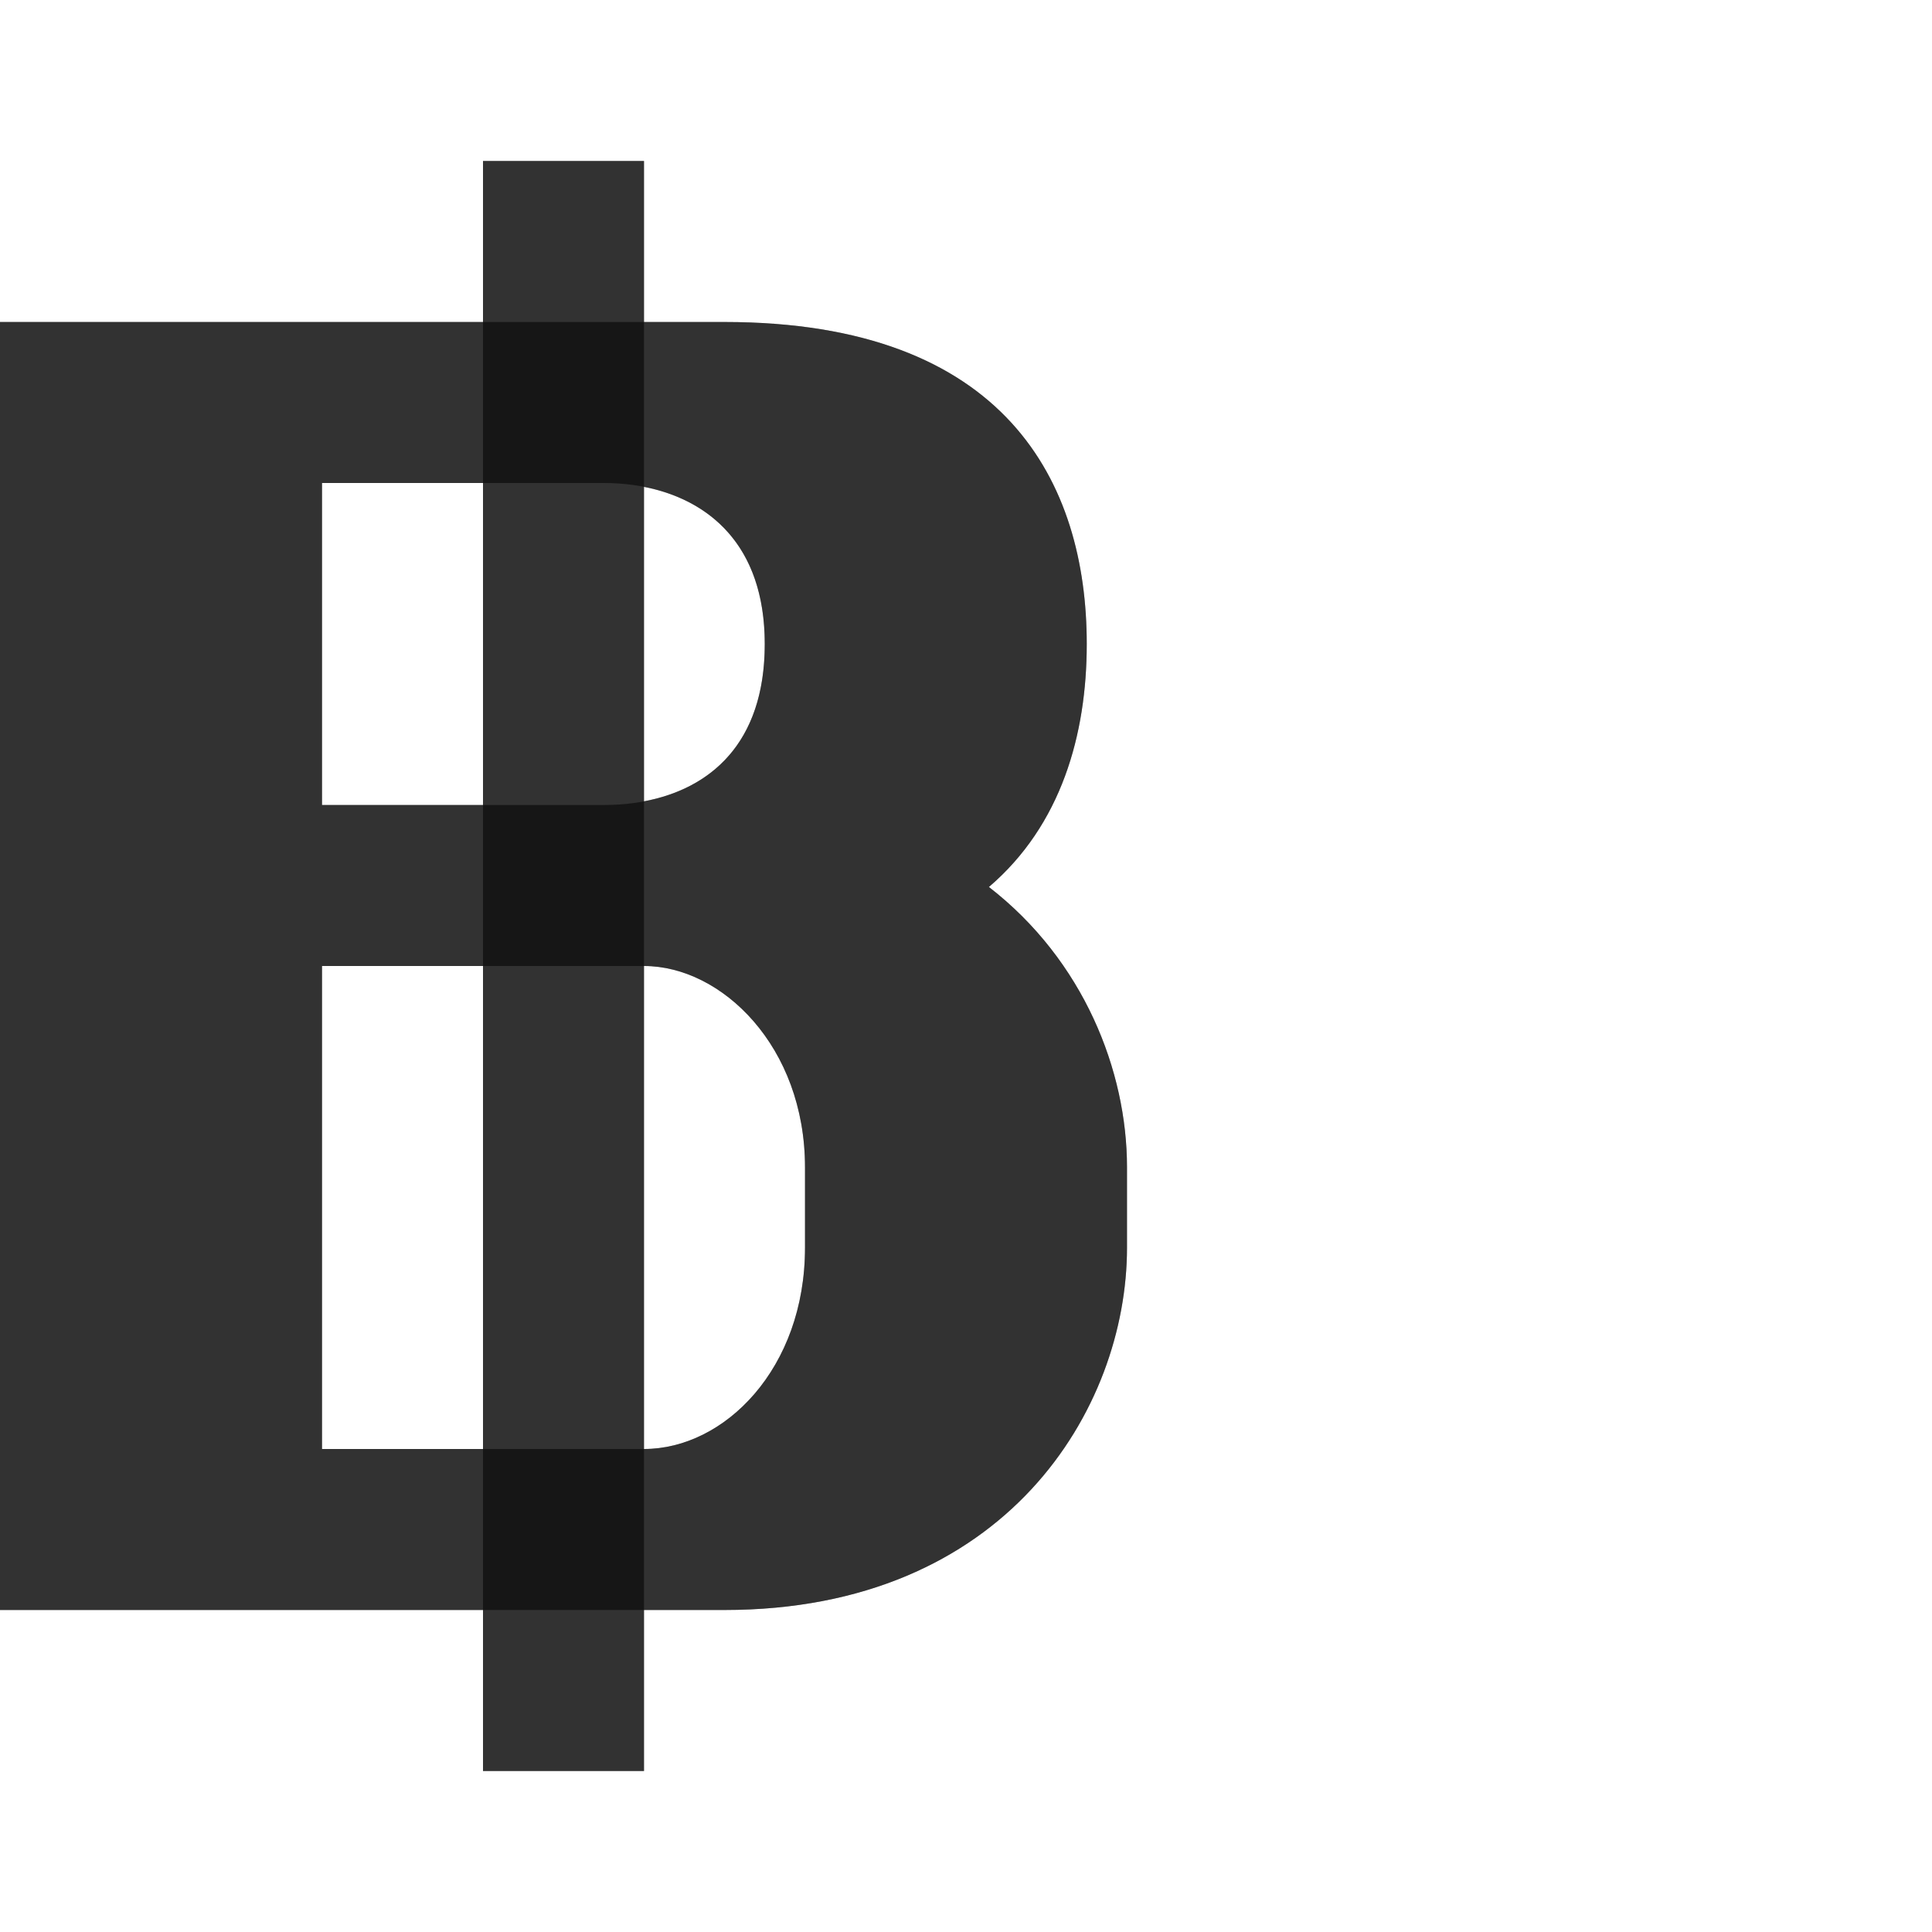
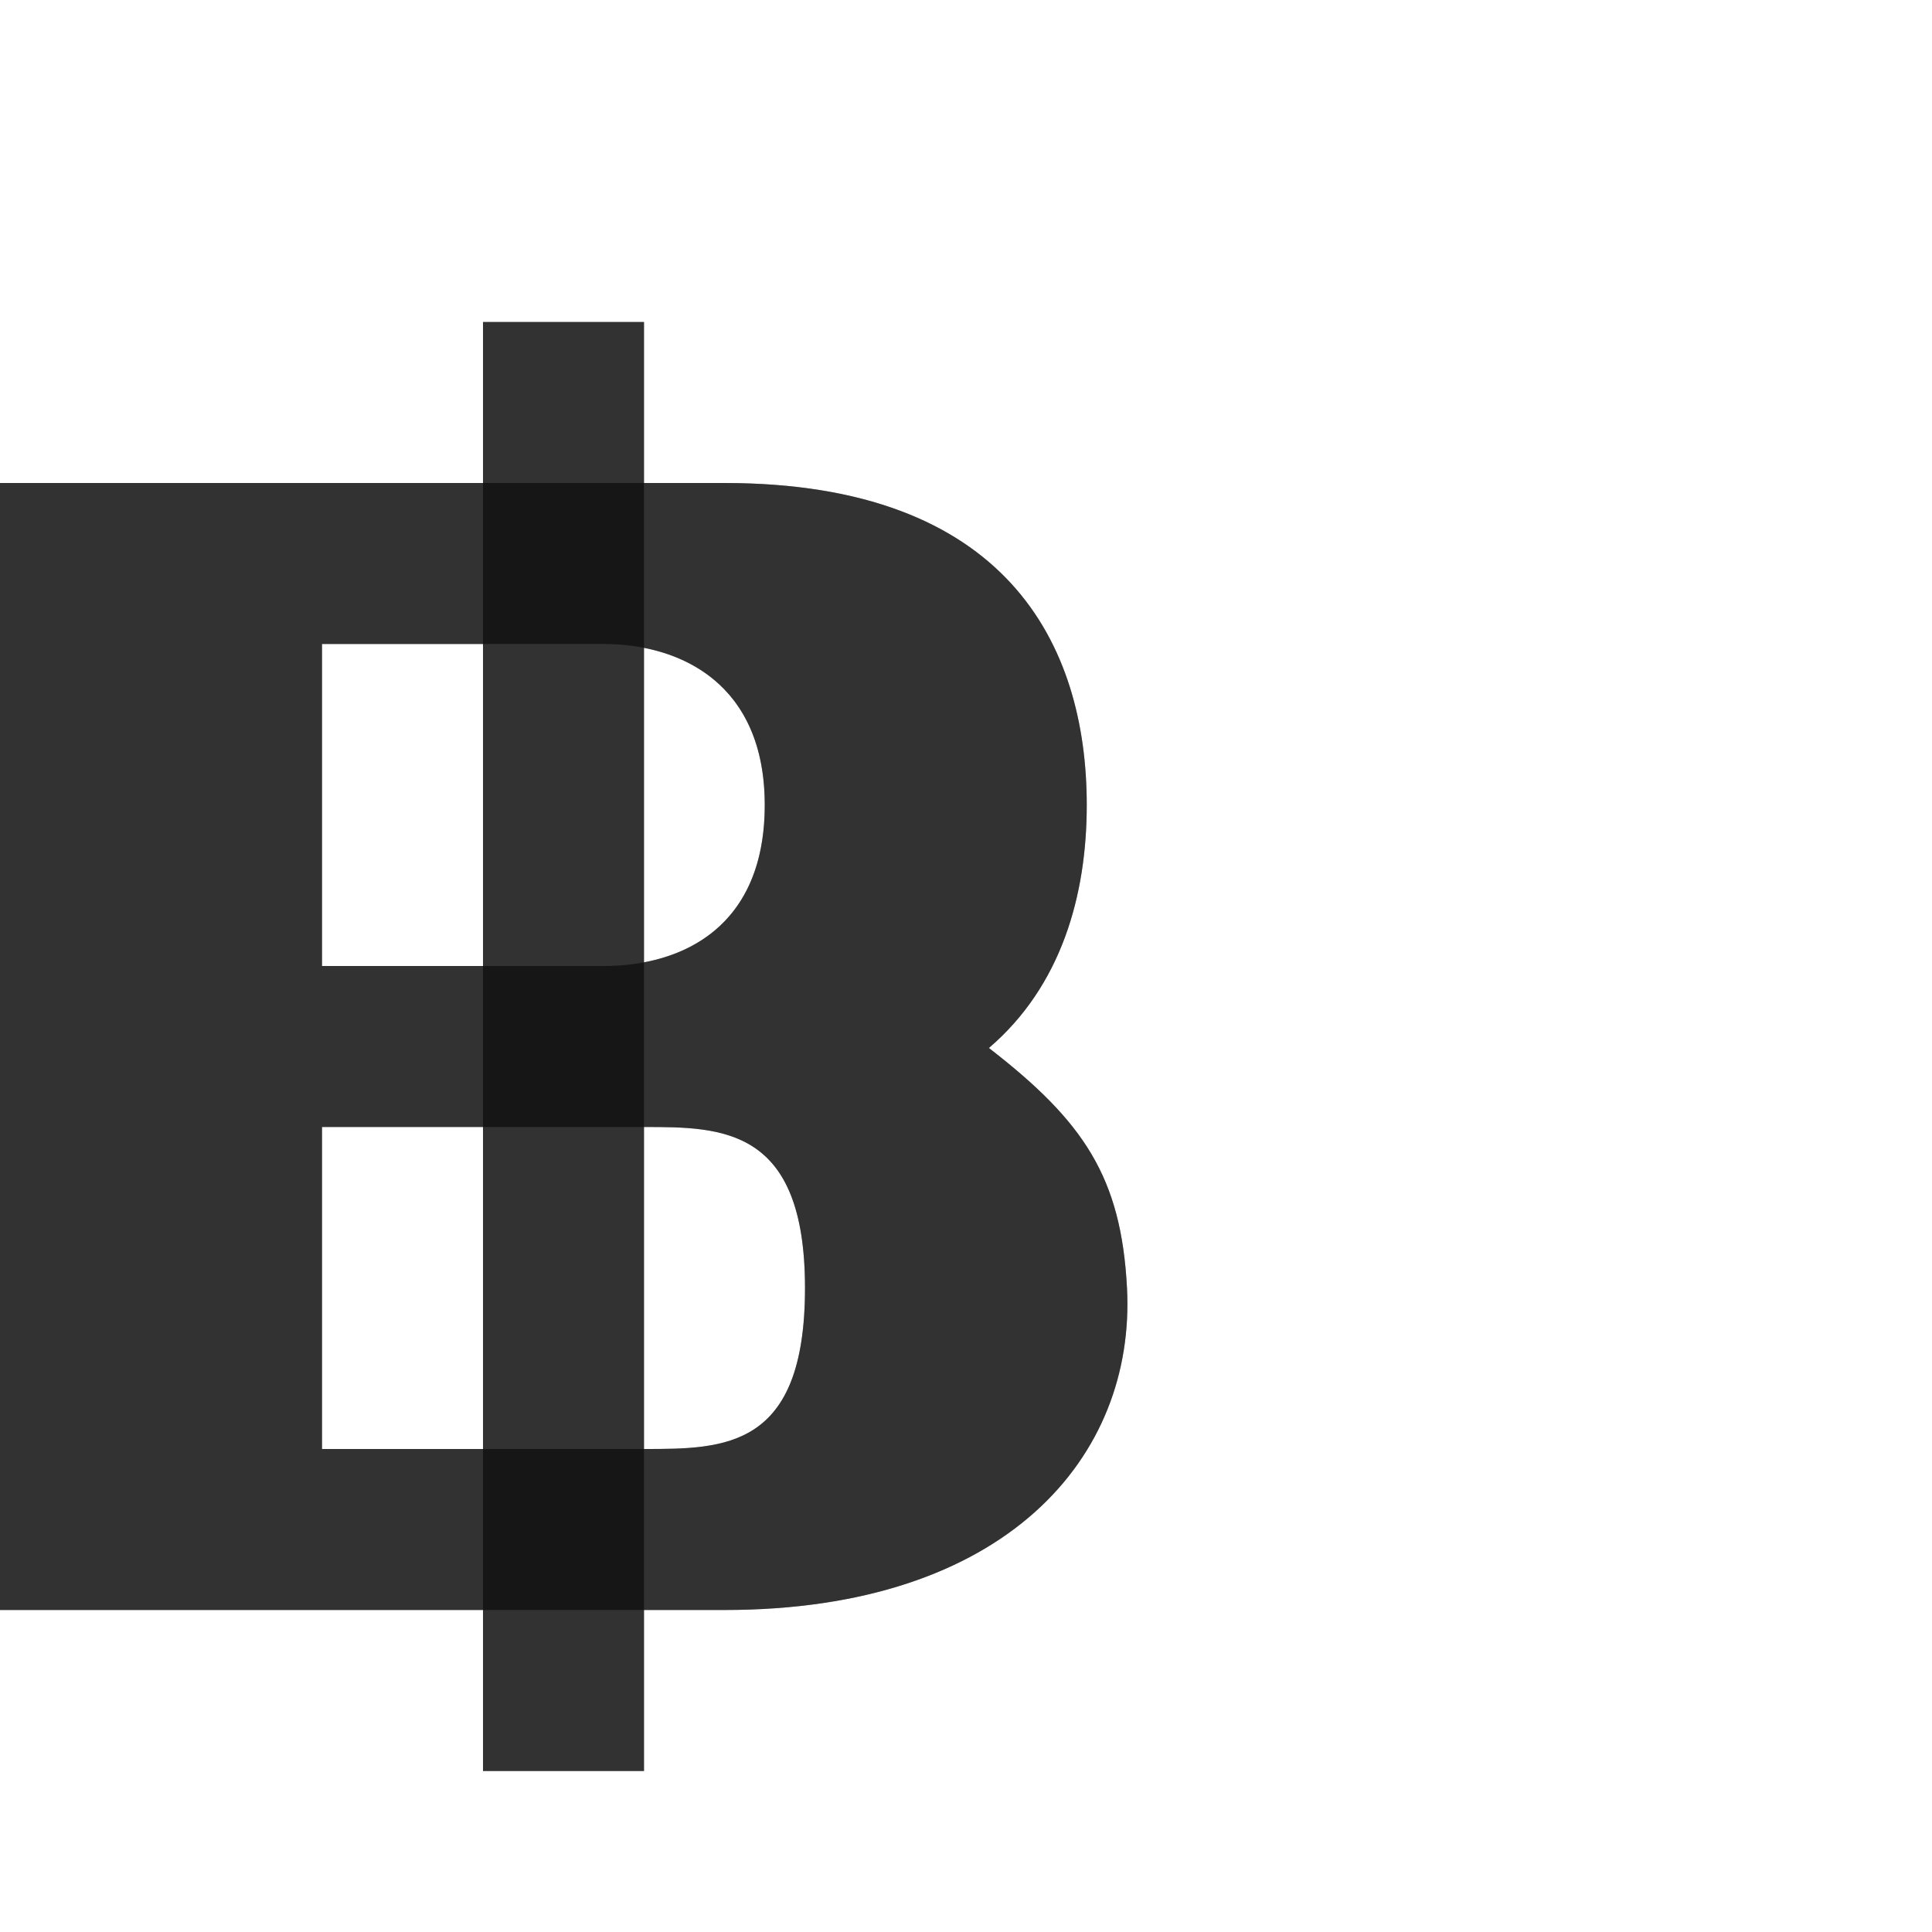
<svg xmlns="http://www.w3.org/2000/svg" width="1200" height="1200" viewBox="0 0 1200 1200" version="1.1" id="svg1" xml:space="preserve">
  <defs id="defs1" />
  <g id="layer1">
-     <path id="path2-8" style="fill:#000000;fill-opacity:0.555;fill-rule:evenodd;stroke-width:1" d="m 2e-6,200 v 800 H 200 450 c 175,0 250,-125 250,-225 V 725 C 700,665.22 673.168,596.527 614.223,550.924 659.186,512.472 675,456.236 675,400 675,300 625,200 450,200 H 200 Z M 200,300 h 175 c 48.285,0 100,25 100,100 0,75 -50,100 -100,100 H 200 Z m 0,300 h 200 c 48.285,0 100,50 100,125 v 50 c 0,75 -50,125 -100,125 H 200 Z" />
-     <rect style="fill:#000000;fill-opacity:0.555;fill-rule:evenodd;stroke-width:4;stroke-linecap:square;stroke-linejoin:bevel;stroke-miterlimit:4.5;stroke-opacity:0.56;stop-color:#000000" id="rect73494" width="100" height="1000" x="300" y="100" />
-     <path id="path2-8-1" style="fill:#000000;fill-opacity:0.555;fill-rule:evenodd;stroke-width:1" d="M 300 100 L 300 200 L 200 200 L 0 200 L 0 1000 L 200 1000 L 300 1000 L 300 1100 L 400 1100 L 400 1000 L 450 1000 C 625 1000 700 875 700 775 L 700 725 C 700 665.22 673.168 596.527 614.223 550.924 C 659.186 512.472 675 456.236 675 400 C 675 300 625 200 450 200 L 400 200 L 400 100 L 300 100 z M 200 300 L 300 300 L 300 500 L 200 500 L 200 300 z M 400 302.422 C 439.577 310.175 475 337.938 475 400 C 475 462.37 440.401 490.09 400 497.682 L 400 302.422 z M 200 600 L 300 600 L 300 900 L 200 900 L 200 600 z M 400 600 C 448.285 600 500 650 500 725 L 500 775 C 500 850 450 900 400 900 L 400 600 z " />
+     <path id="path2-8" style="fill:#000000;fill-opacity:0.555;fill-rule:evenodd;stroke-width:1" d="m 1e-6,300 v 700 H 200 450 C 625,1000 705.47,904.747 700,800 696.402,731.092 673.168,696.527 614.223,650.924 659.186,612.472 675,556.236 675,500 675,400 625,300 450,300 H 200 Z M 200,400 h 175 c 48.285,0 100,25 100,100 0,75 -50,100 -100,100 H 200 Z m 0,300 h 200 c 48.285,0 100,7e-5 100,100 0,100 -50,100 -100,100 H 200 Z" />
+     <rect style="fill:#000000;fill-opacity:0.555;fill-rule:evenodd;stroke-width:3.795;stroke-linecap:square;stroke-linejoin:bevel;stroke-miterlimit:4.5;stroke-opacity:0.56;stop-color:#000000" id="rect73494" width="100" height="900" x="300" y="200" />
+     <path id="path2-8-6" style="fill:#000000;fill-opacity:0.555;fill-rule:evenodd;stroke-width:1" d="M 300 200 L 300 300 L 200 300 L 0 300 L 0 1000 L 200 1000 L 300 1000 L 300 1100 L 400 1100 L 400 1000 L 450 1000 C 625 1000 705.47 904.747 700 800 C 696.402 731.092 673.168 696.527 614.223 650.924 C 659.186 612.472 675 556.236 675 500 C 675 400 625 300 450 300 L 400 300 L 400 200 L 300 200 z M 200 400 L 300 400 L 300 600 L 200 600 L 200 400 z M 400 402.422 C 439.577 410.175 475 437.938 475 500 C 475 562.37 440.401 590.09 400 597.682 L 400 402.422 z M 200 700 L 300 700 L 300 900 L 200 900 L 200 700 z M 400 700 C 448.285 700 500 700 500 800 C 500 900 450 900 400 900 L 400 700 z " />
  </g>
</svg>
